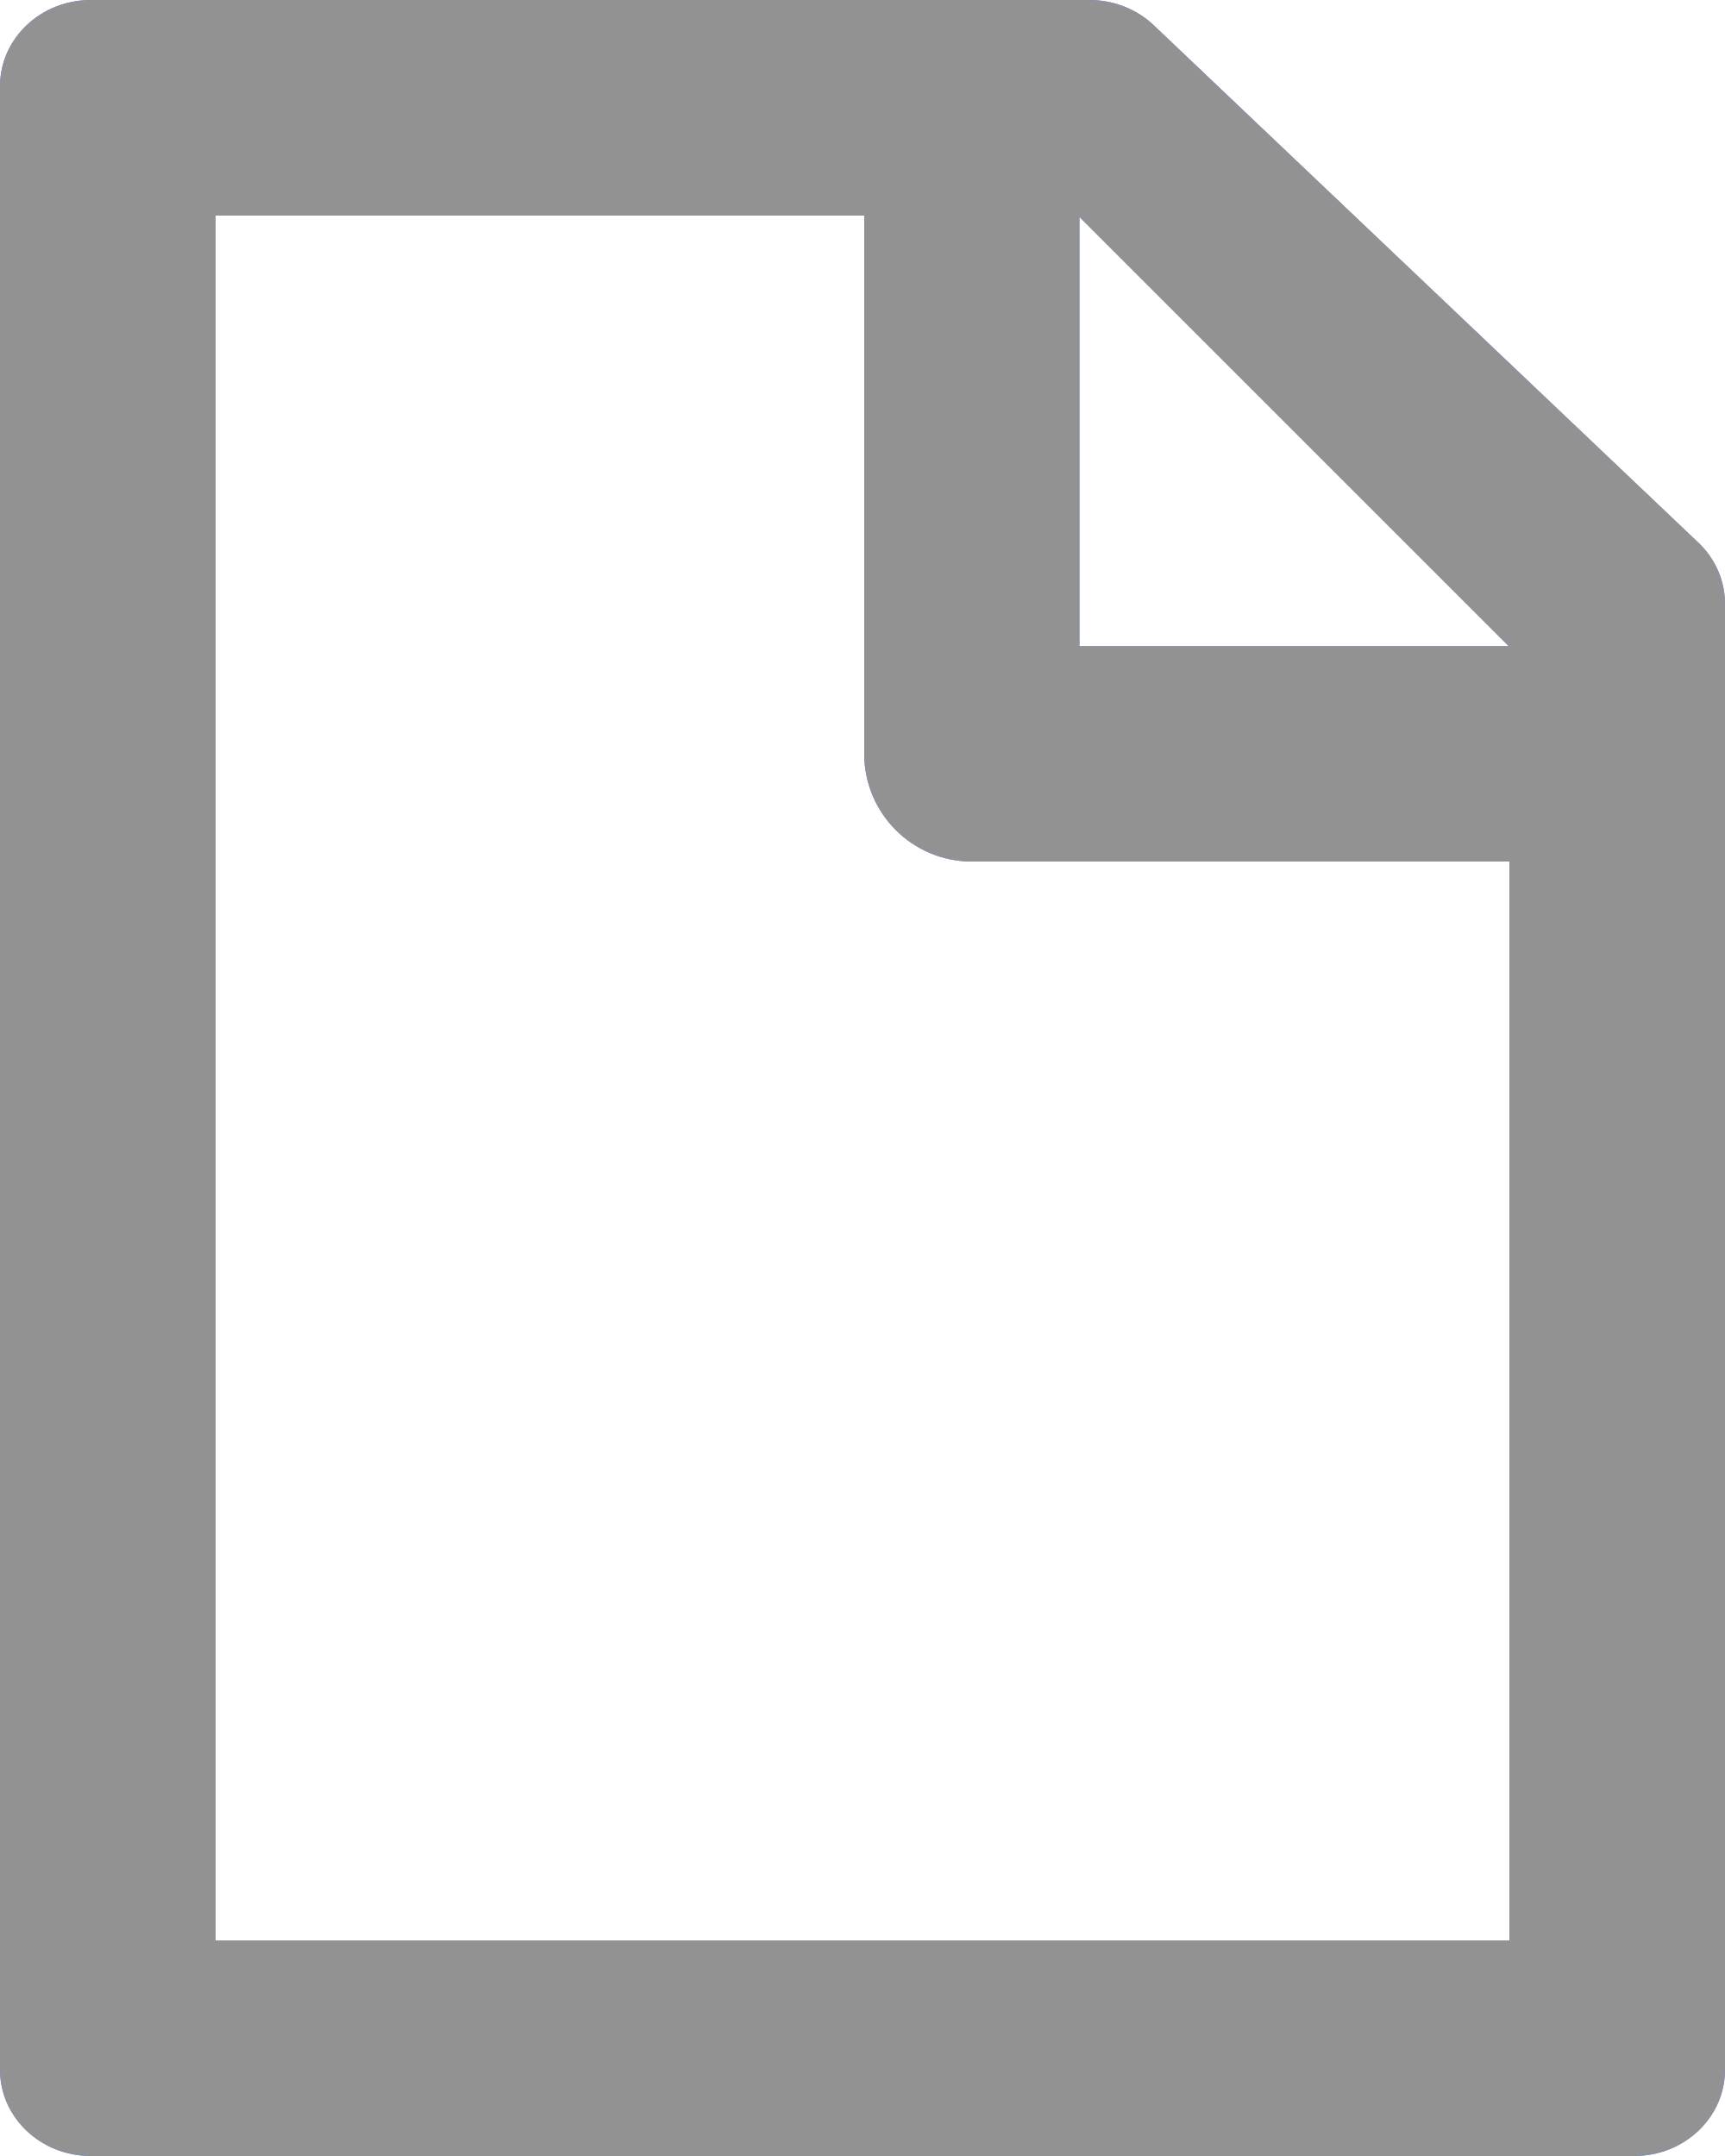
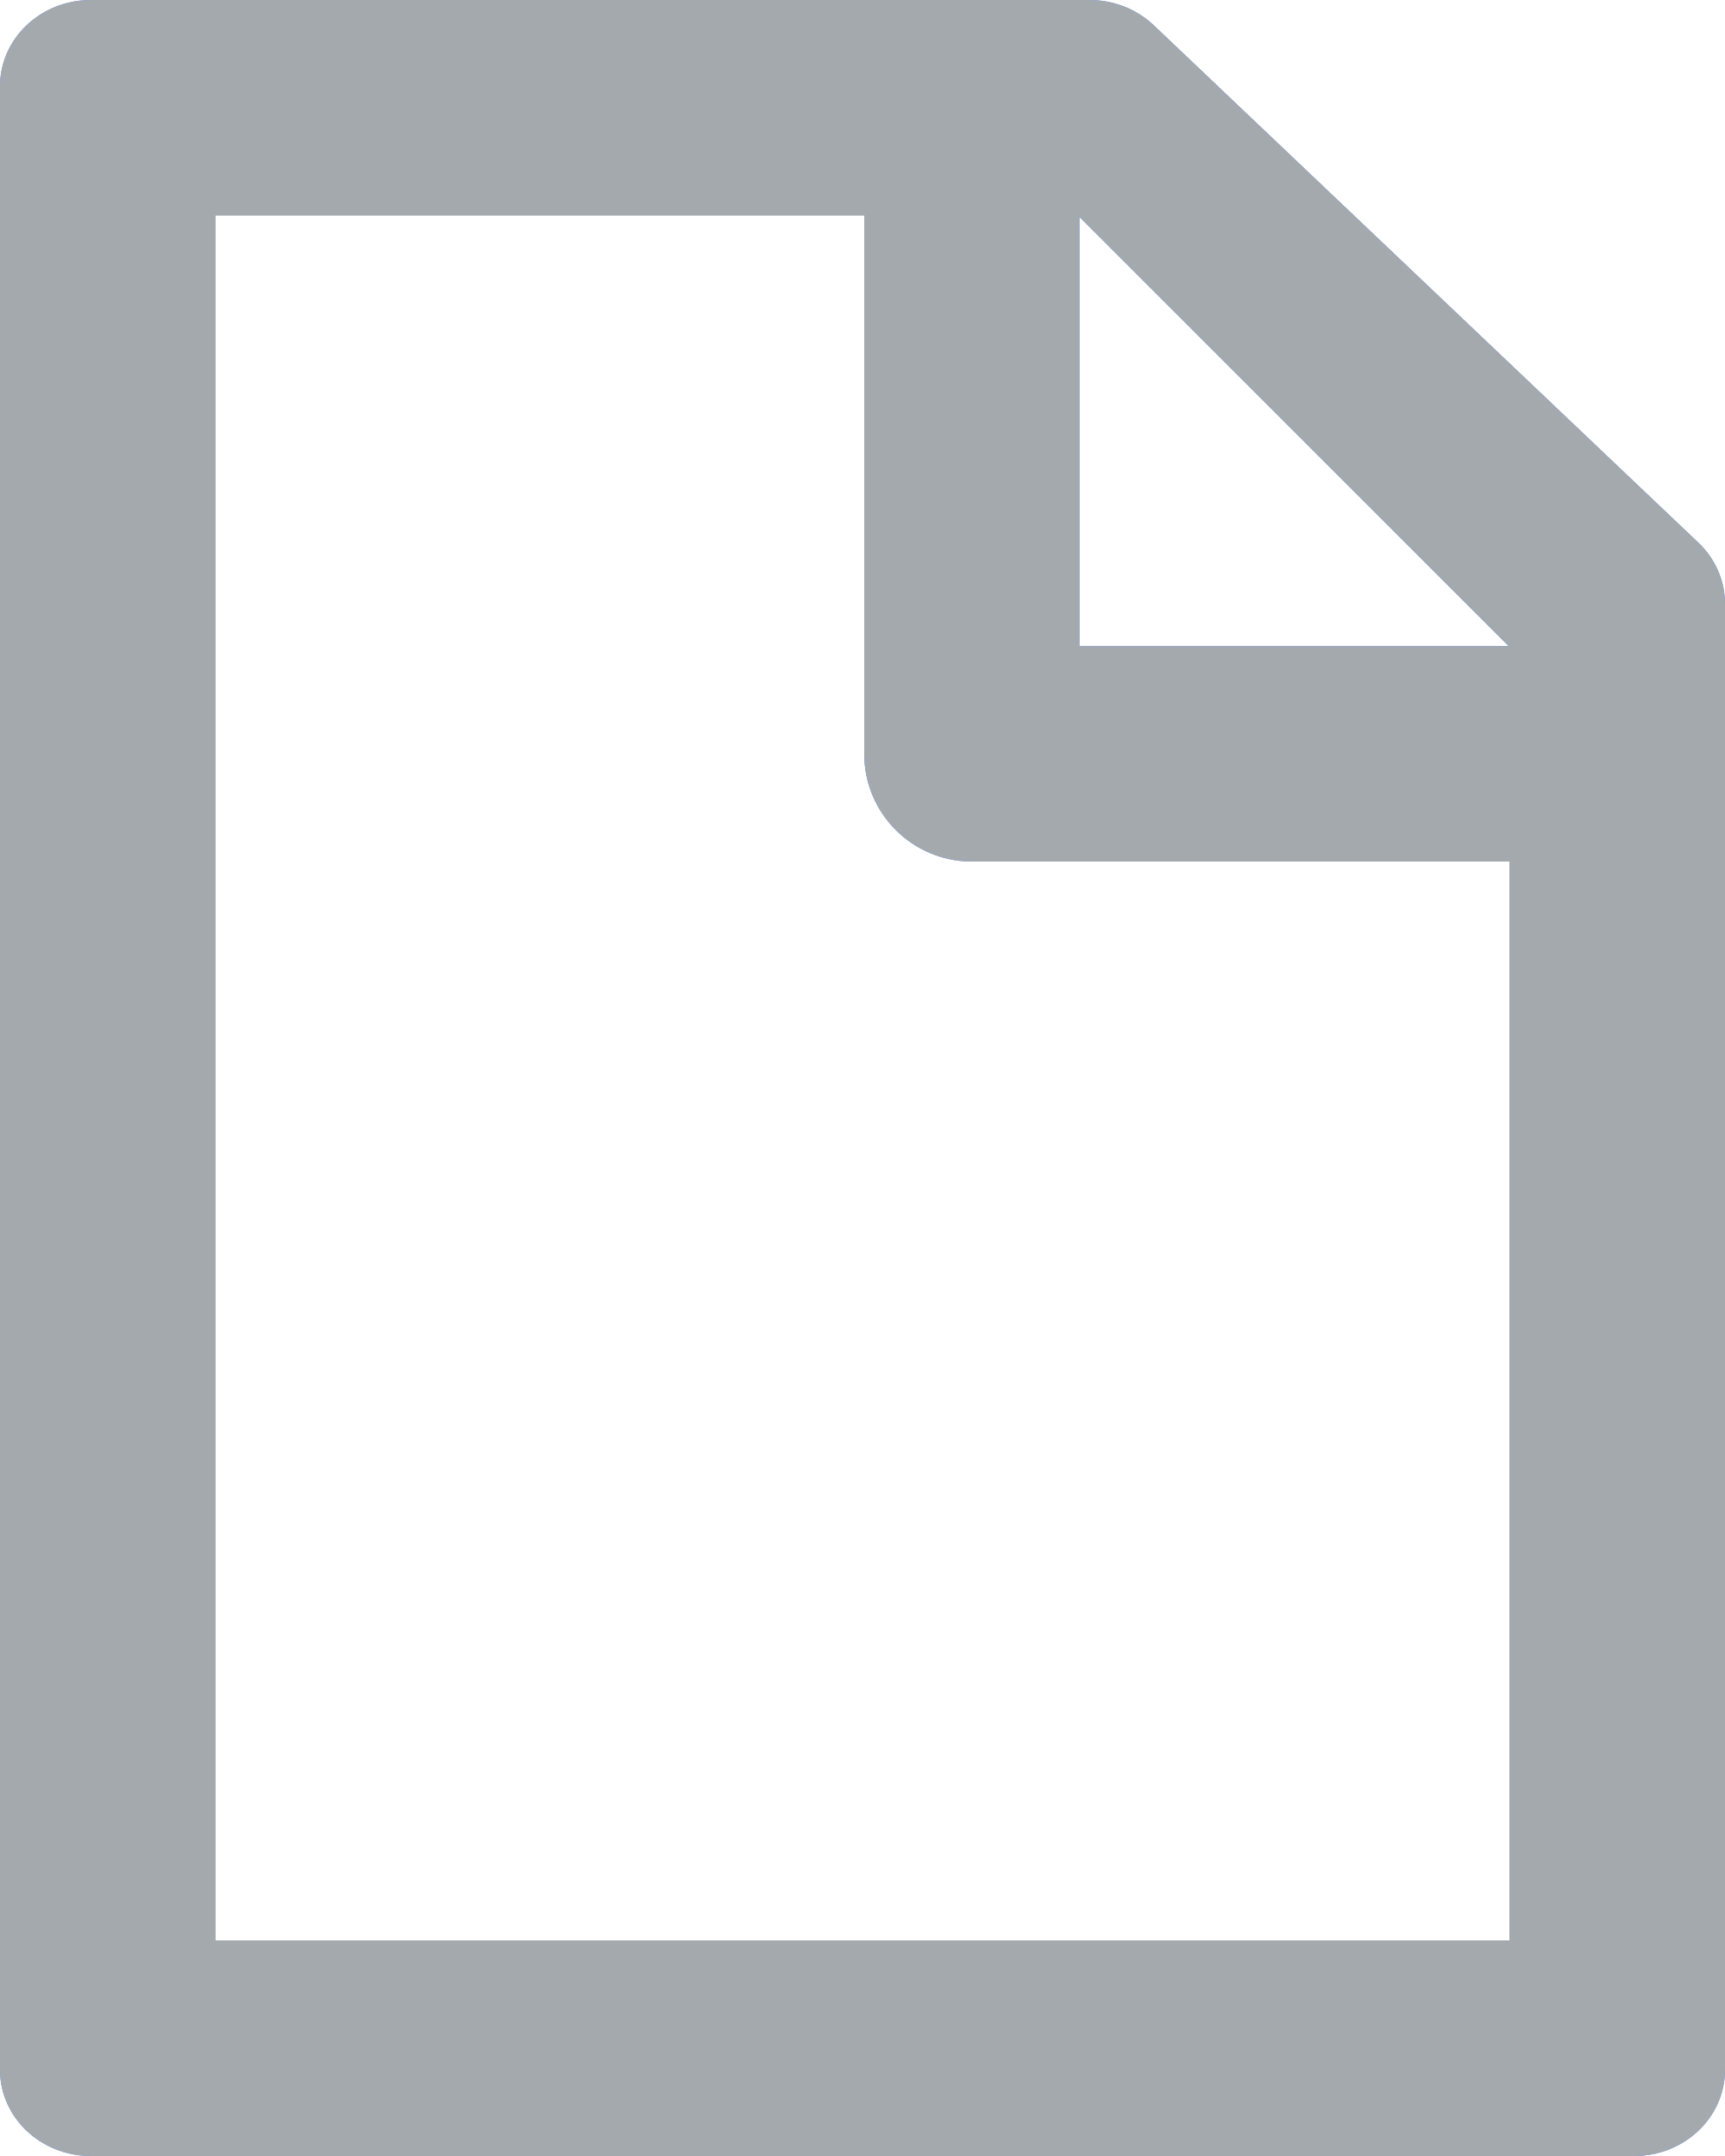
<svg xmlns="http://www.w3.org/2000/svg" preserveAspectRatio="xMidYMid" width="16" height="20" viewBox="0 0 16 20">
  <defs>
    <style>
      .cls-1 {
        fill: #38f;
        filter: url(#color-overlay-1);
        fill-rule: evenodd;
      }
    </style>
    <filter id="color-overlay-1" filterUnits="userSpaceOnUse">
-       <feFlood flood-color="#929292" />
+       <feFlood flood-color="#a3a9ac" />
      <feComposite operator="in" in2="SourceGraphic" />
      <feBlend in2="SourceGraphic" result="solidFill" />
    </filter>
  </defs>
  <path d="M15.158,20.000 L0.842,20.000 C0.377,20.000 0.000,19.642 0.000,19.200 L0.000,0.800 C0.000,0.358 0.377,0.000 0.842,0.000 L10.105,0.000 C10.329,0.000 10.543,0.084 10.701,0.234 L15.753,5.034 C15.911,5.184 16.000,5.388 16.000,5.600 L16.000,19.200 C16.000,19.642 15.623,20.000 15.158,20.000 ZM2.000,18.000 L14.000,18.000 L14.000,7.992 L9.014,7.992 C8.463,7.992 8.016,7.545 8.016,6.993 L8.016,2.000 L2.000,2.000 L2.000,18.000 ZM10.012,2.012 L10.012,5.994 L13.994,5.994 L10.012,2.012 Z" class="cls-1" />
</svg>
